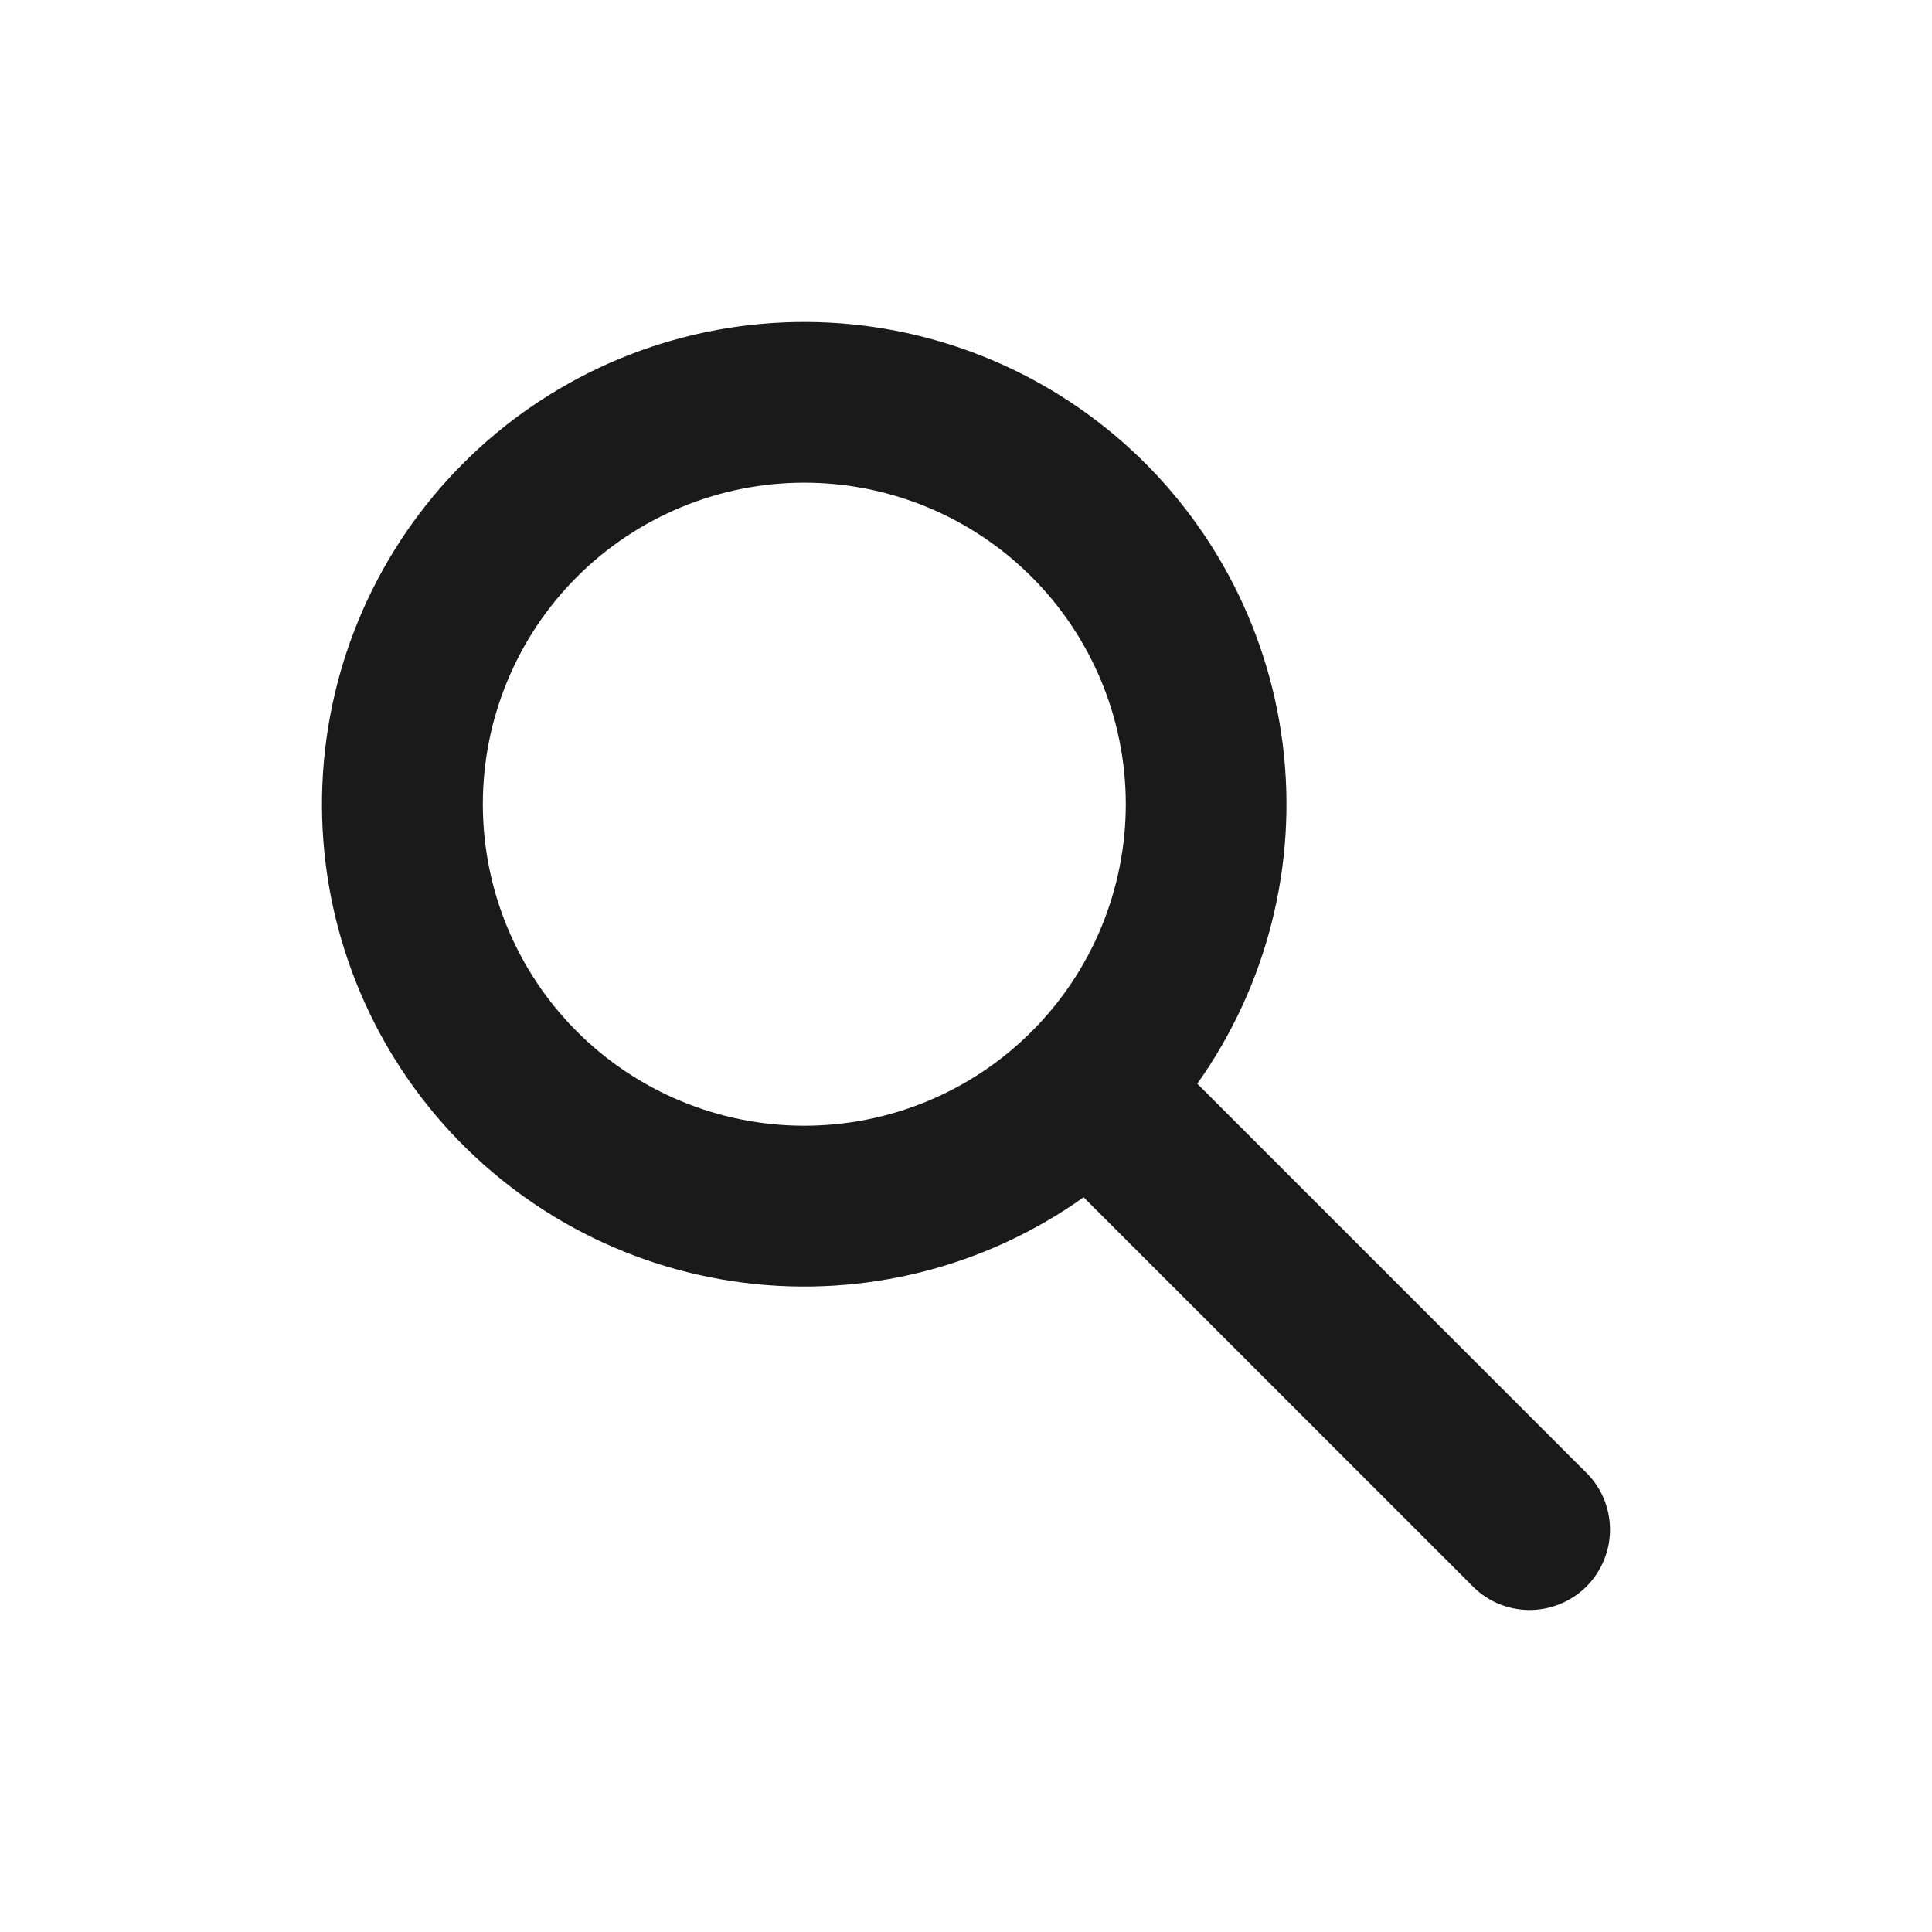
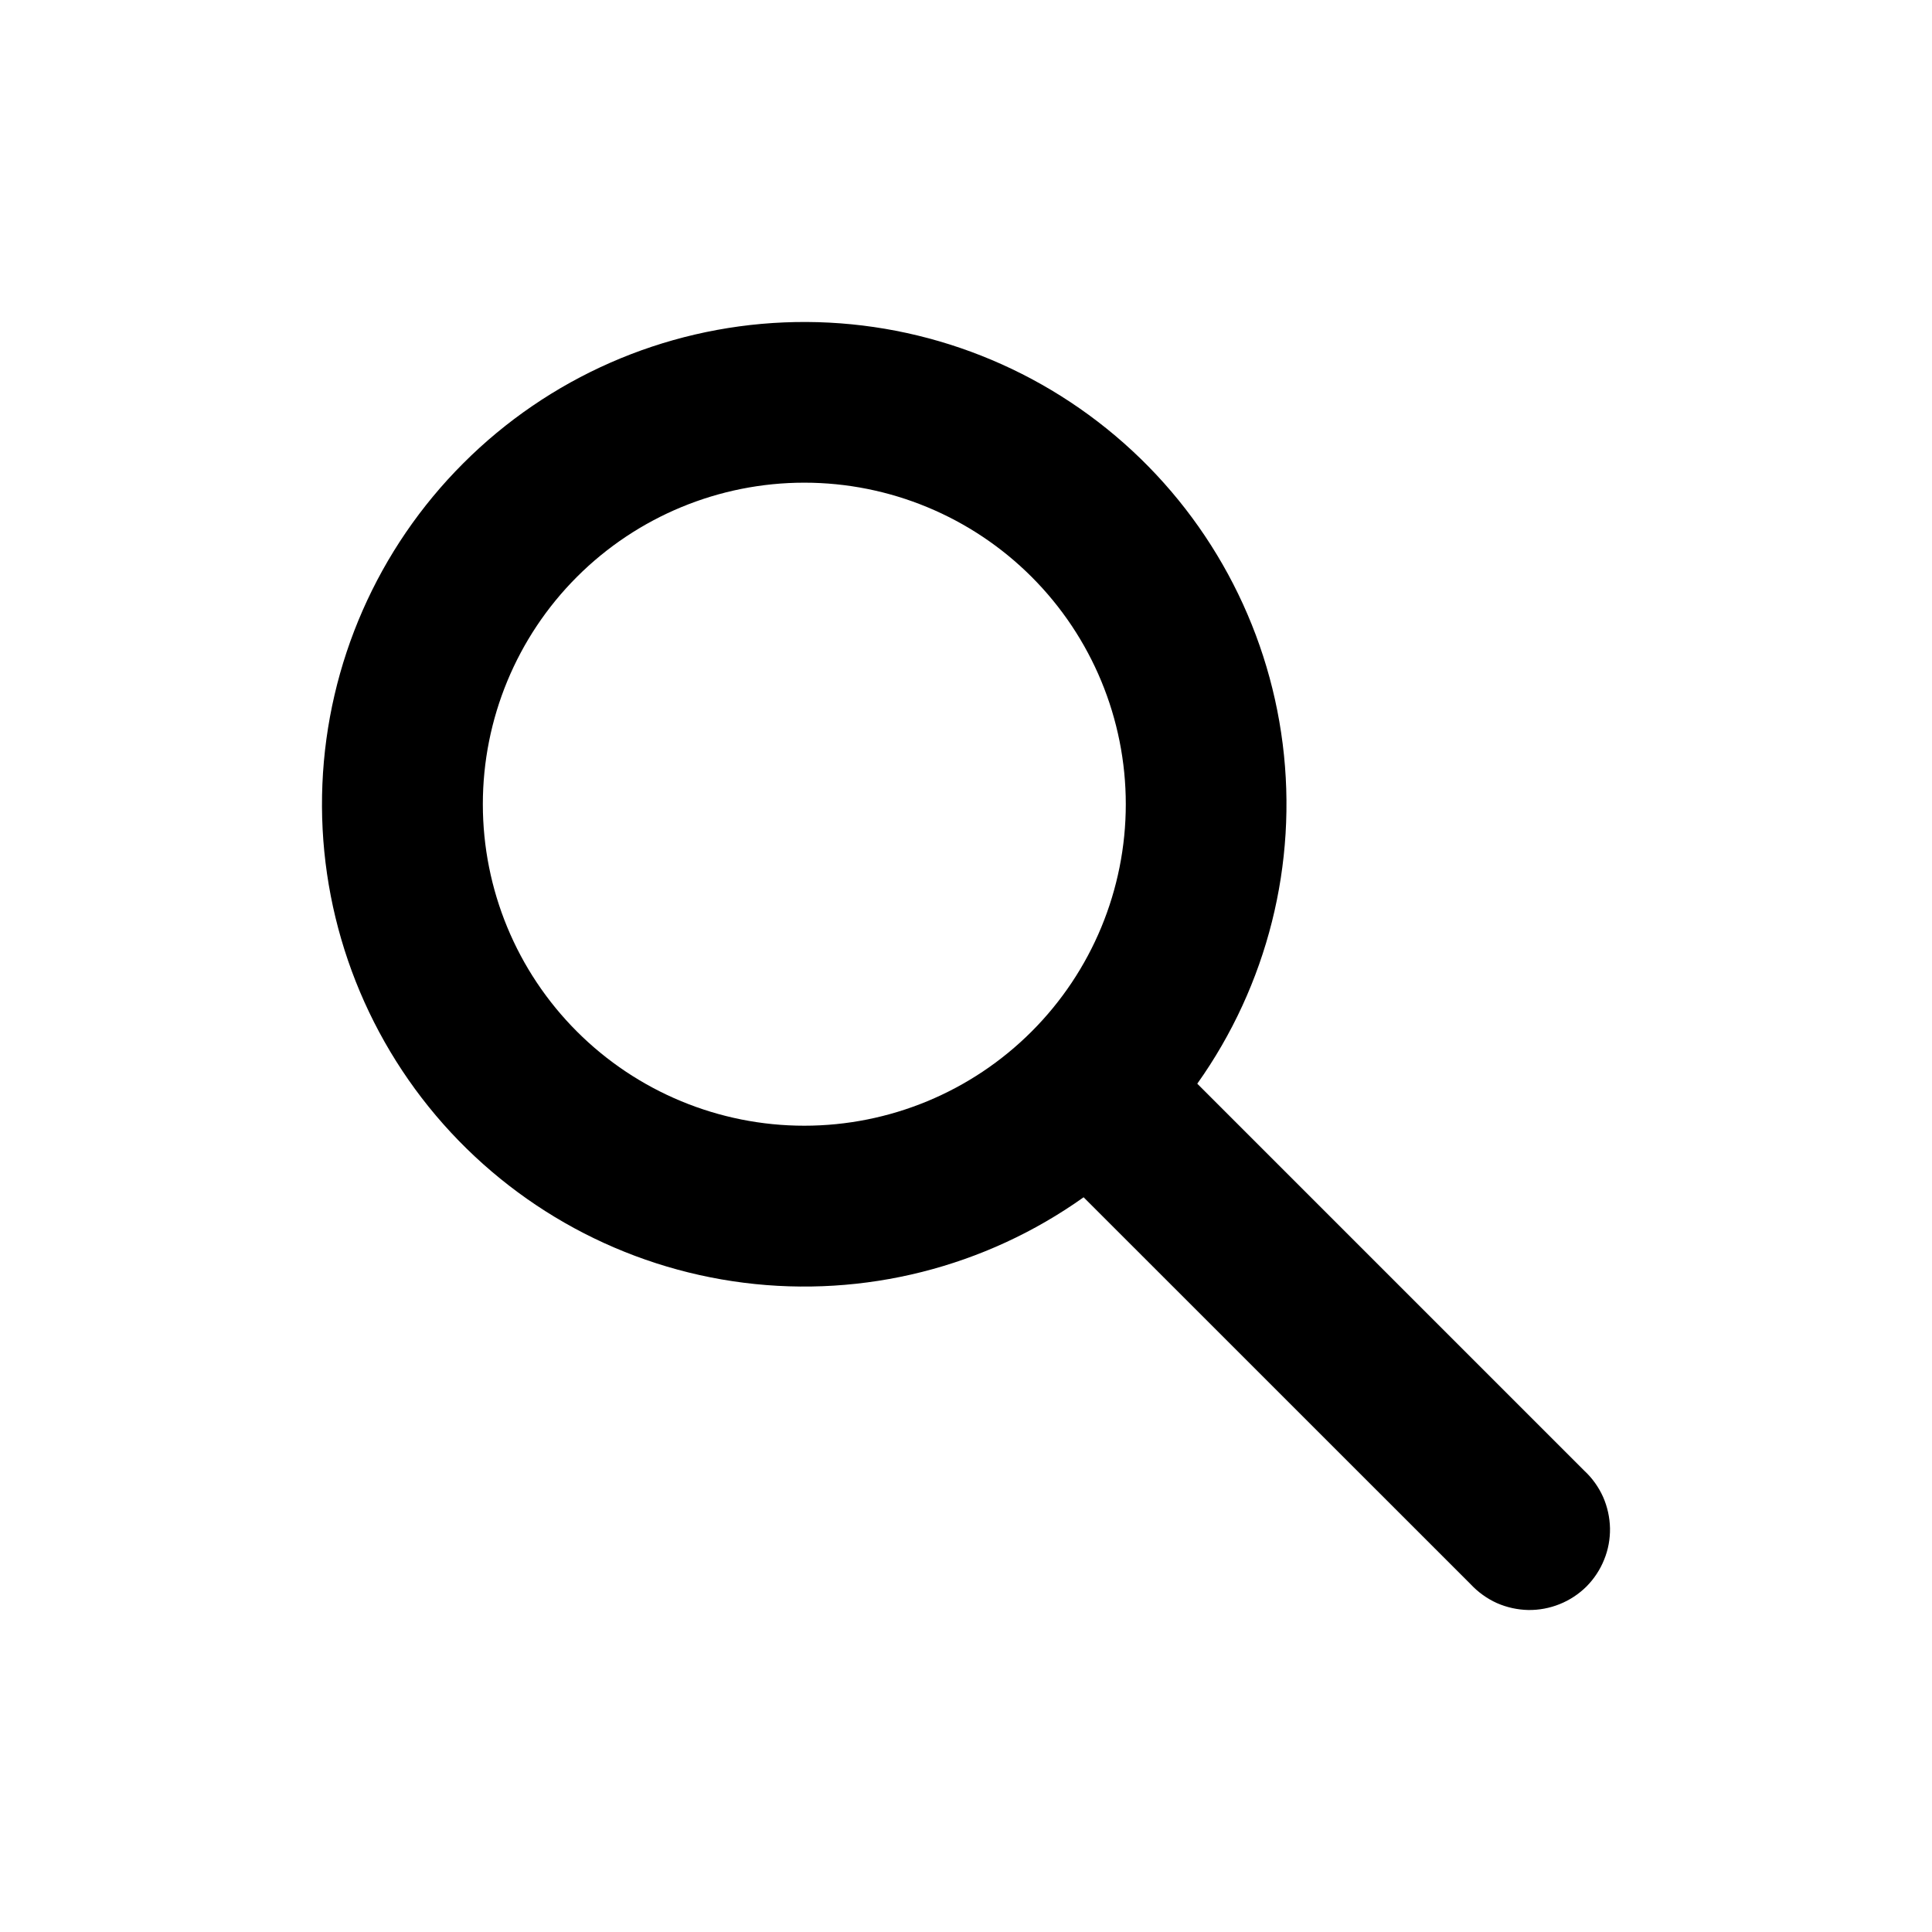
- <svg xmlns="http://www.w3.org/2000/svg" width="24" height="24" viewBox="0 0 24 24" fill="none">
-   <path d="M13.461 14.873C12.237 15.744 10.731 16.123 9.241 15.935C7.75 15.747 6.385 15.005 5.415 13.858C4.446 12.711 3.942 11.241 4.005 9.74C4.068 8.239 4.692 6.817 5.755 5.755C6.817 4.692 8.239 4.068 9.74 4.005C11.241 3.942 12.71 4.446 13.857 5.415C15.005 6.385 15.746 7.751 15.934 9.241C16.122 10.731 15.743 12.238 14.873 13.462L19.682 18.271C19.78 18.362 19.859 18.473 19.914 18.595C19.968 18.718 19.997 18.85 20 18.984C20.002 19.118 19.978 19.251 19.927 19.375C19.877 19.5 19.802 19.613 19.708 19.708C19.613 19.802 19.5 19.877 19.375 19.927C19.251 19.977 19.118 20.002 18.984 20C18.85 19.997 18.718 19.968 18.595 19.914C18.473 19.859 18.363 19.78 18.271 19.682L13.461 14.873ZM13.985 9.99C13.985 8.931 13.564 7.915 12.815 7.166C12.066 6.417 11.05 5.996 9.991 5.996C8.932 5.996 7.916 6.417 7.167 7.166C6.418 7.915 5.998 8.931 5.998 9.99C5.998 11.05 6.418 12.065 7.167 12.814C7.916 13.563 8.932 13.984 9.991 13.984C11.05 13.984 12.066 13.563 12.815 12.814C13.564 12.065 13.985 11.05 13.985 9.99Z" fill="#1A1A1A" />
+ <svg xmlns="http://www.w3.org/2000/svg" width="100%" height="100%" viewBox="0 0 24 24" fill="current">
+   <path d="M13.461 14.873C12.237 15.744 10.731 16.123 9.241 15.935C7.75 15.747 6.385 15.005 5.415 13.858C4.446 12.711 3.942 11.241 4.005 9.74C4.068 8.239 4.692 6.817 5.755 5.755C6.817 4.692 8.239 4.068 9.74 4.005C11.241 3.942 12.71 4.446 13.857 5.415C15.005 6.385 15.746 7.751 15.934 9.241C16.122 10.731 15.743 12.238 14.873 13.462L19.682 18.271C19.78 18.362 19.859 18.473 19.914 18.595C19.968 18.718 19.997 18.85 20 18.984C20.002 19.118 19.978 19.251 19.927 19.375C19.877 19.5 19.802 19.613 19.708 19.708C19.613 19.802 19.5 19.877 19.375 19.927C19.251 19.977 19.118 20.002 18.984 20C18.85 19.997 18.718 19.968 18.595 19.914C18.473 19.859 18.363 19.78 18.271 19.682L13.461 14.873ZM13.985 9.99C13.985 8.931 13.564 7.915 12.815 7.166C12.066 6.417 11.05 5.996 9.991 5.996C8.932 5.996 7.916 6.417 7.167 7.166C6.418 7.915 5.998 8.931 5.998 9.99C5.998 11.05 6.418 12.065 7.167 12.814C7.916 13.563 8.932 13.984 9.991 13.984C11.05 13.984 12.066 13.563 12.815 12.814C13.564 12.065 13.985 11.05 13.985 9.99Z" fill="current" />
</svg>
